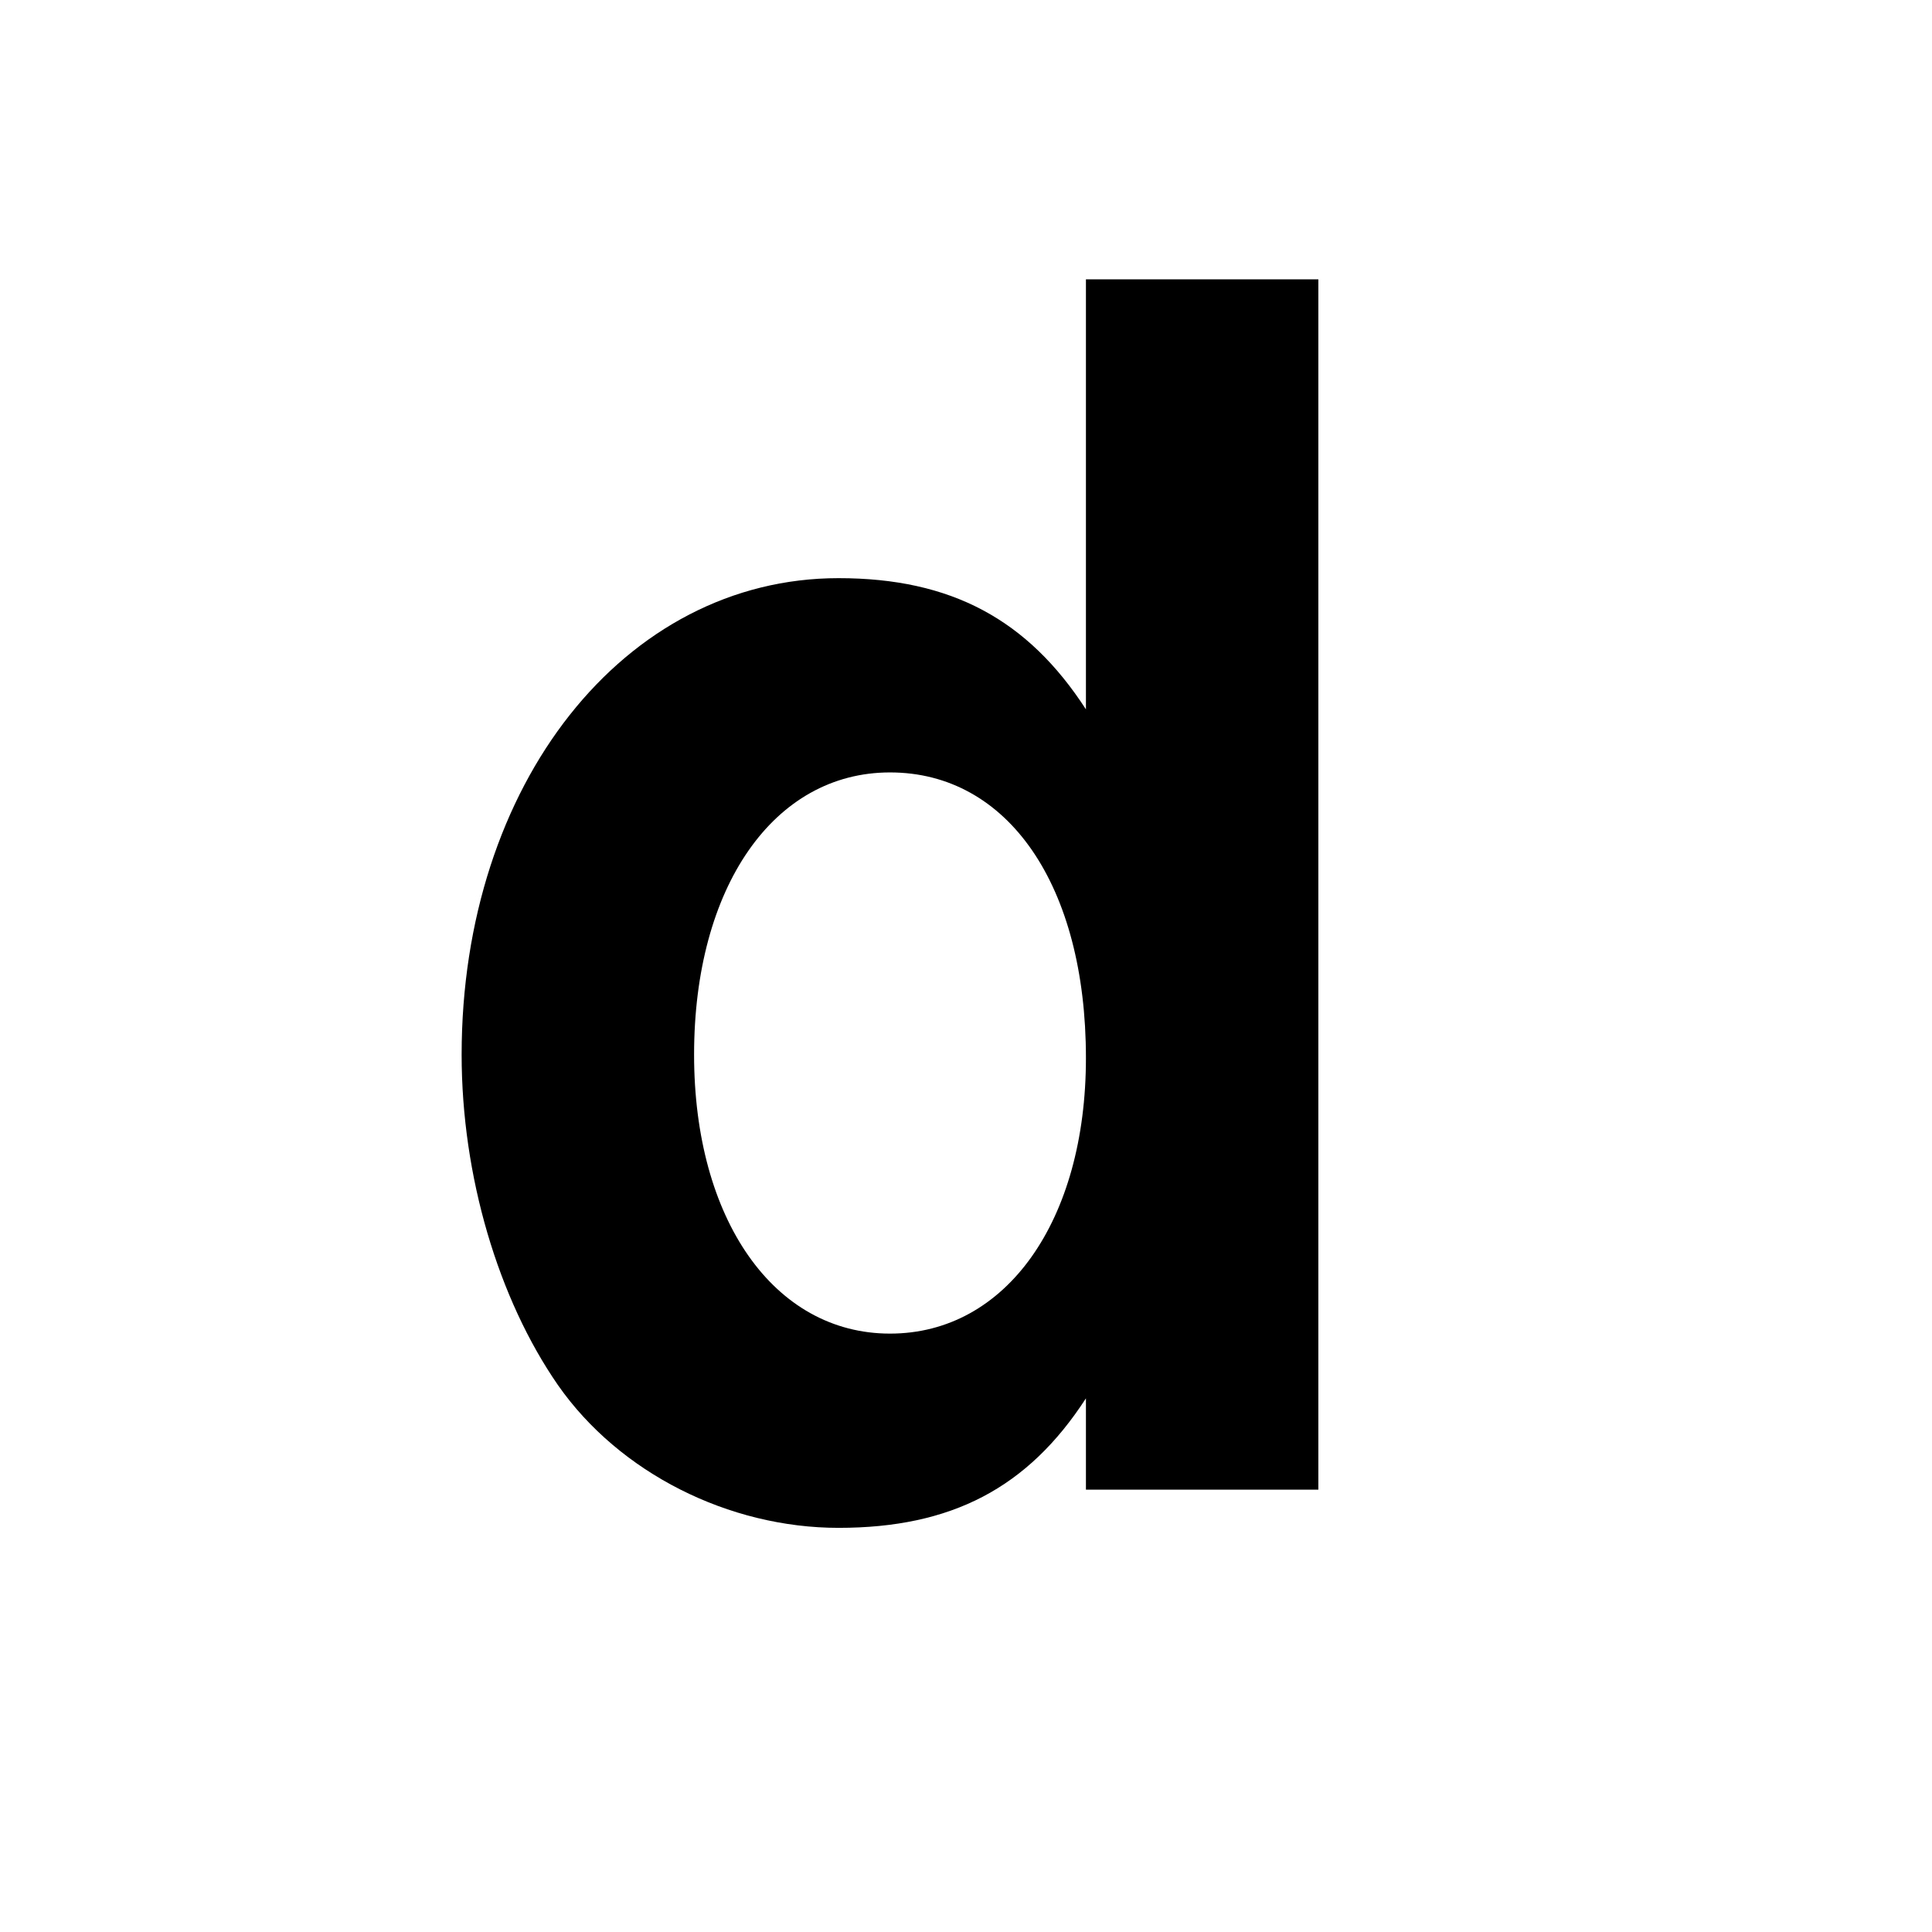
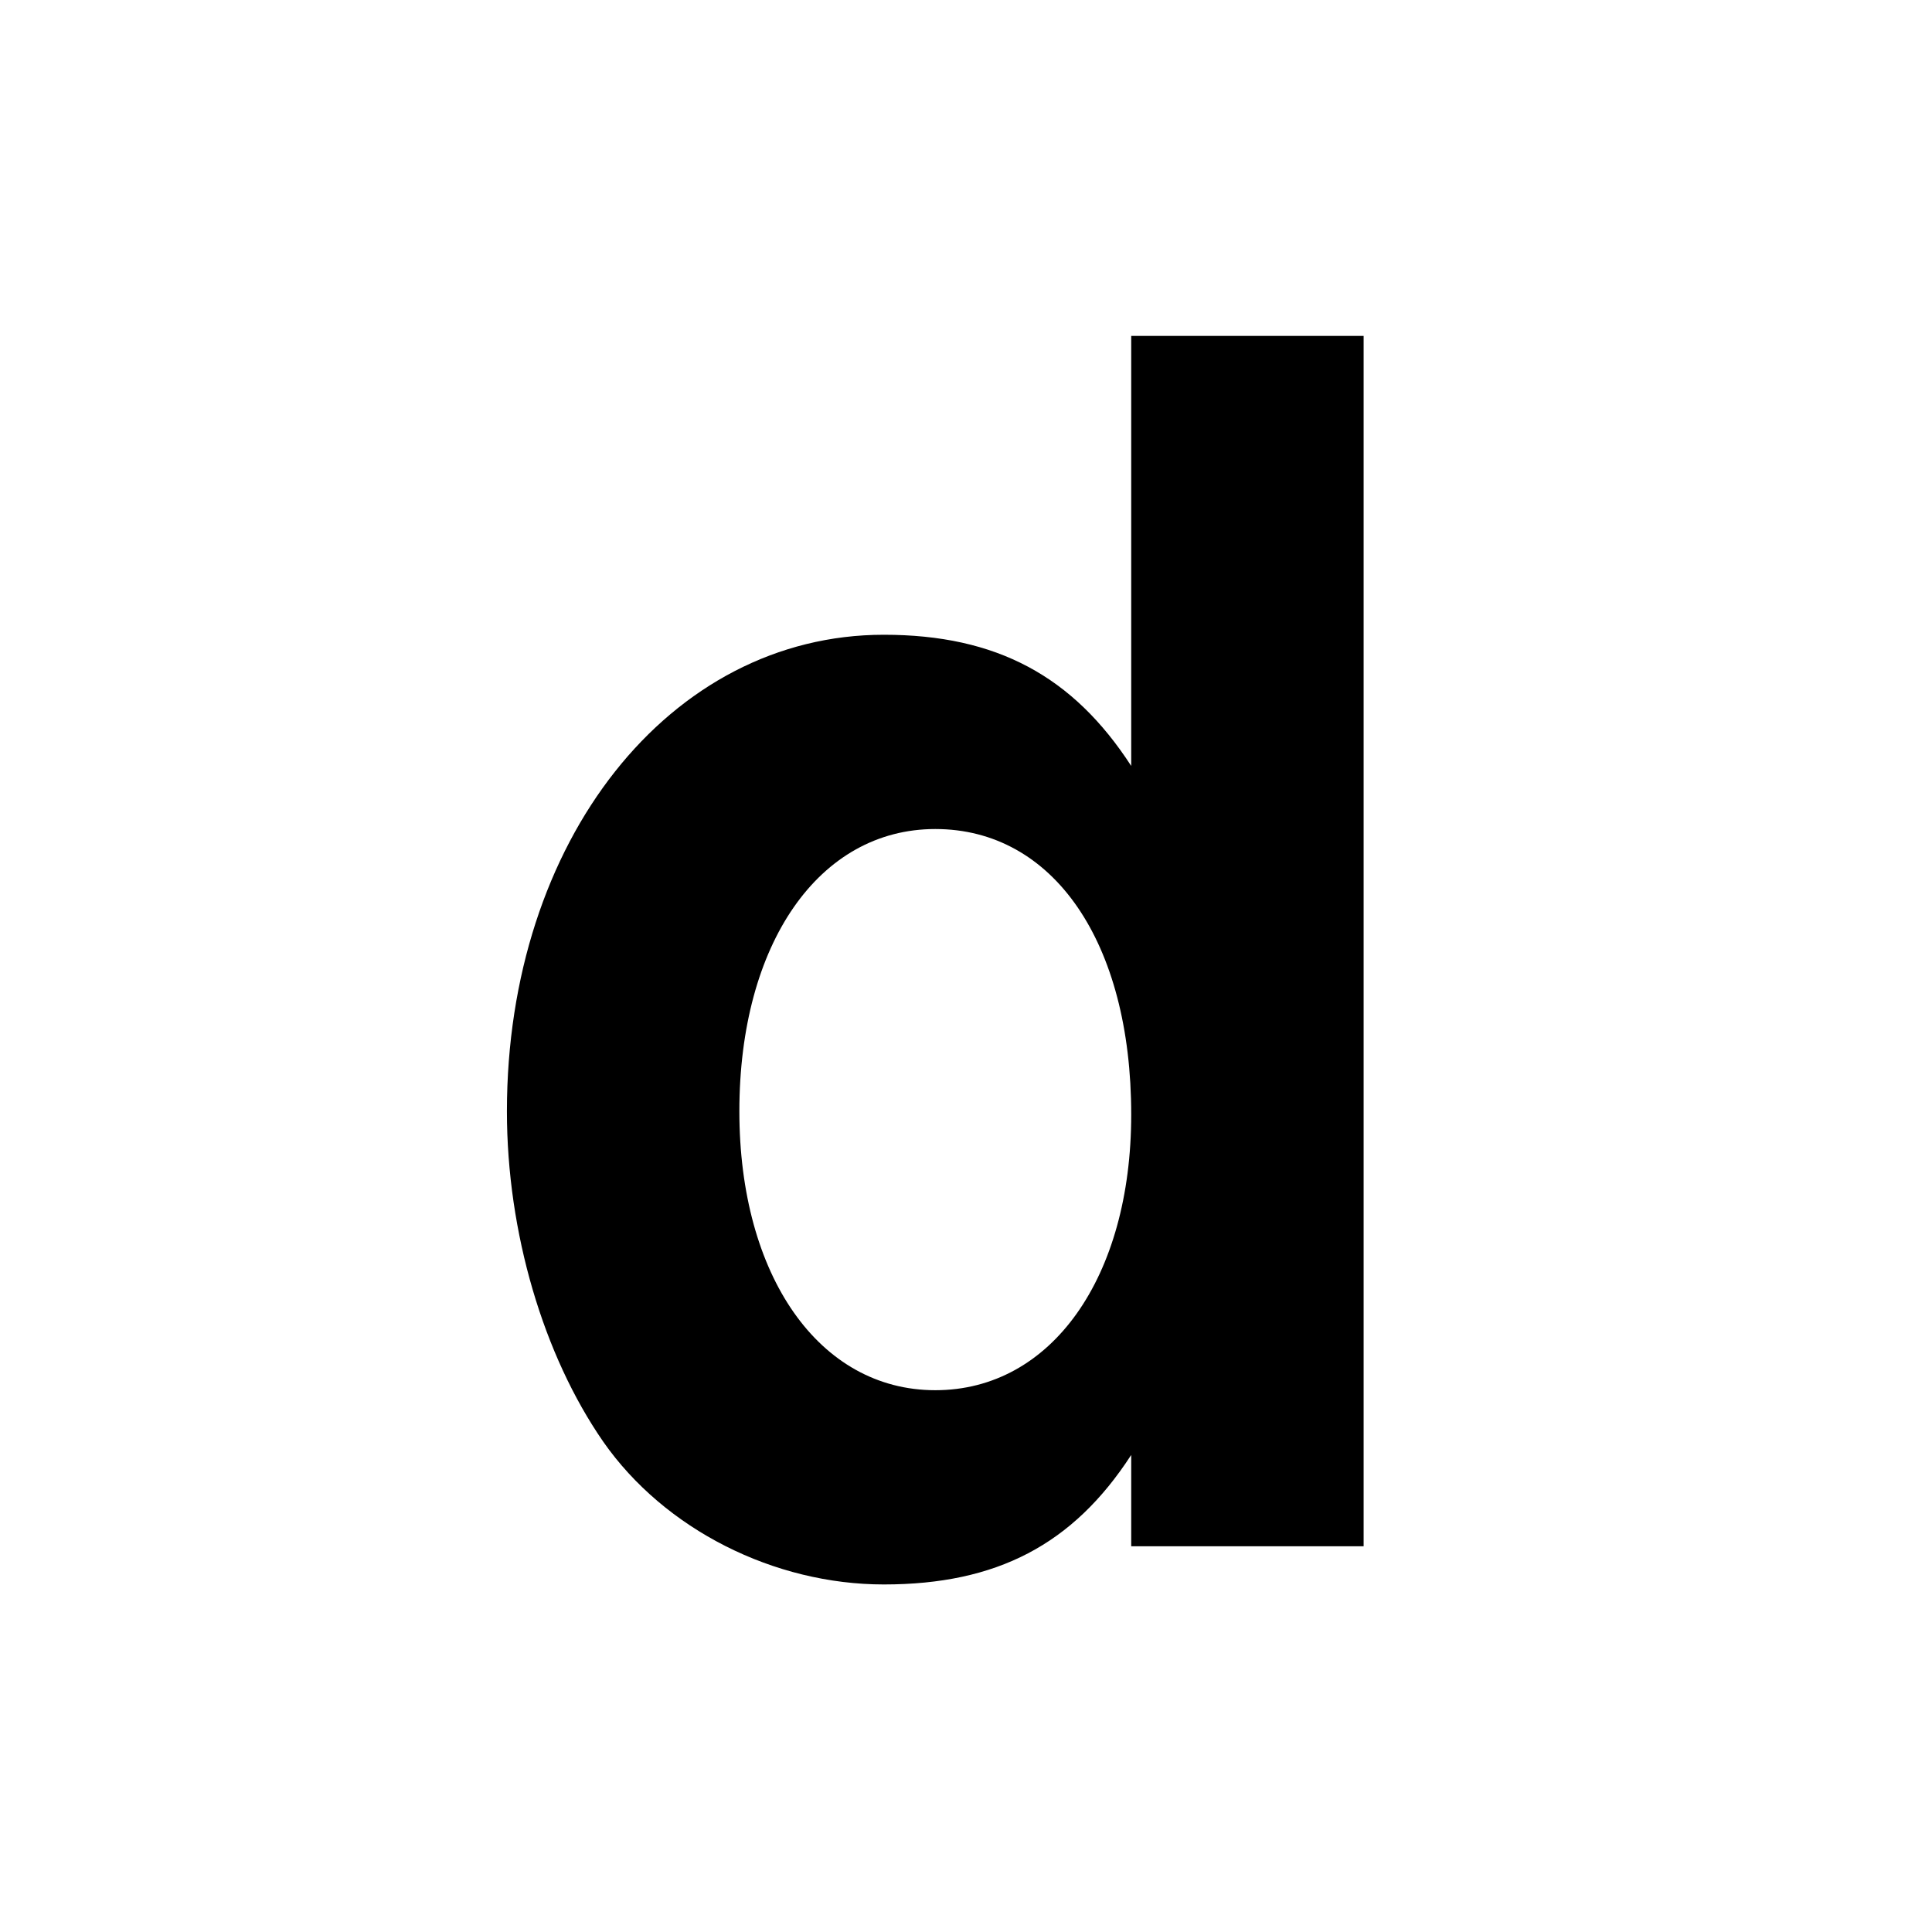
<svg xmlns="http://www.w3.org/2000/svg" viewBox="0 0 1024 1024">
  <rect width="1024" height="1024" fill="#fff" />
-   <text x="488" y="482" text-anchor="middle" dominant-baseline="middle" font-family="-apple-system, BlinkMacSystemFont, 'SF Pro Display', Helvetica, Arial, sans-serif" font-size="880" font-weight="900" fill="#000">d</text>
+   <text x="512" y="512" text-anchor="middle" dominant-baseline="middle" font-family="-apple-system, BlinkMacSystemFont, 'SF Pro Display', Helvetica, Arial, sans-serif" font-size="880" font-weight="900" fill="#000">d</text>
</svg>
